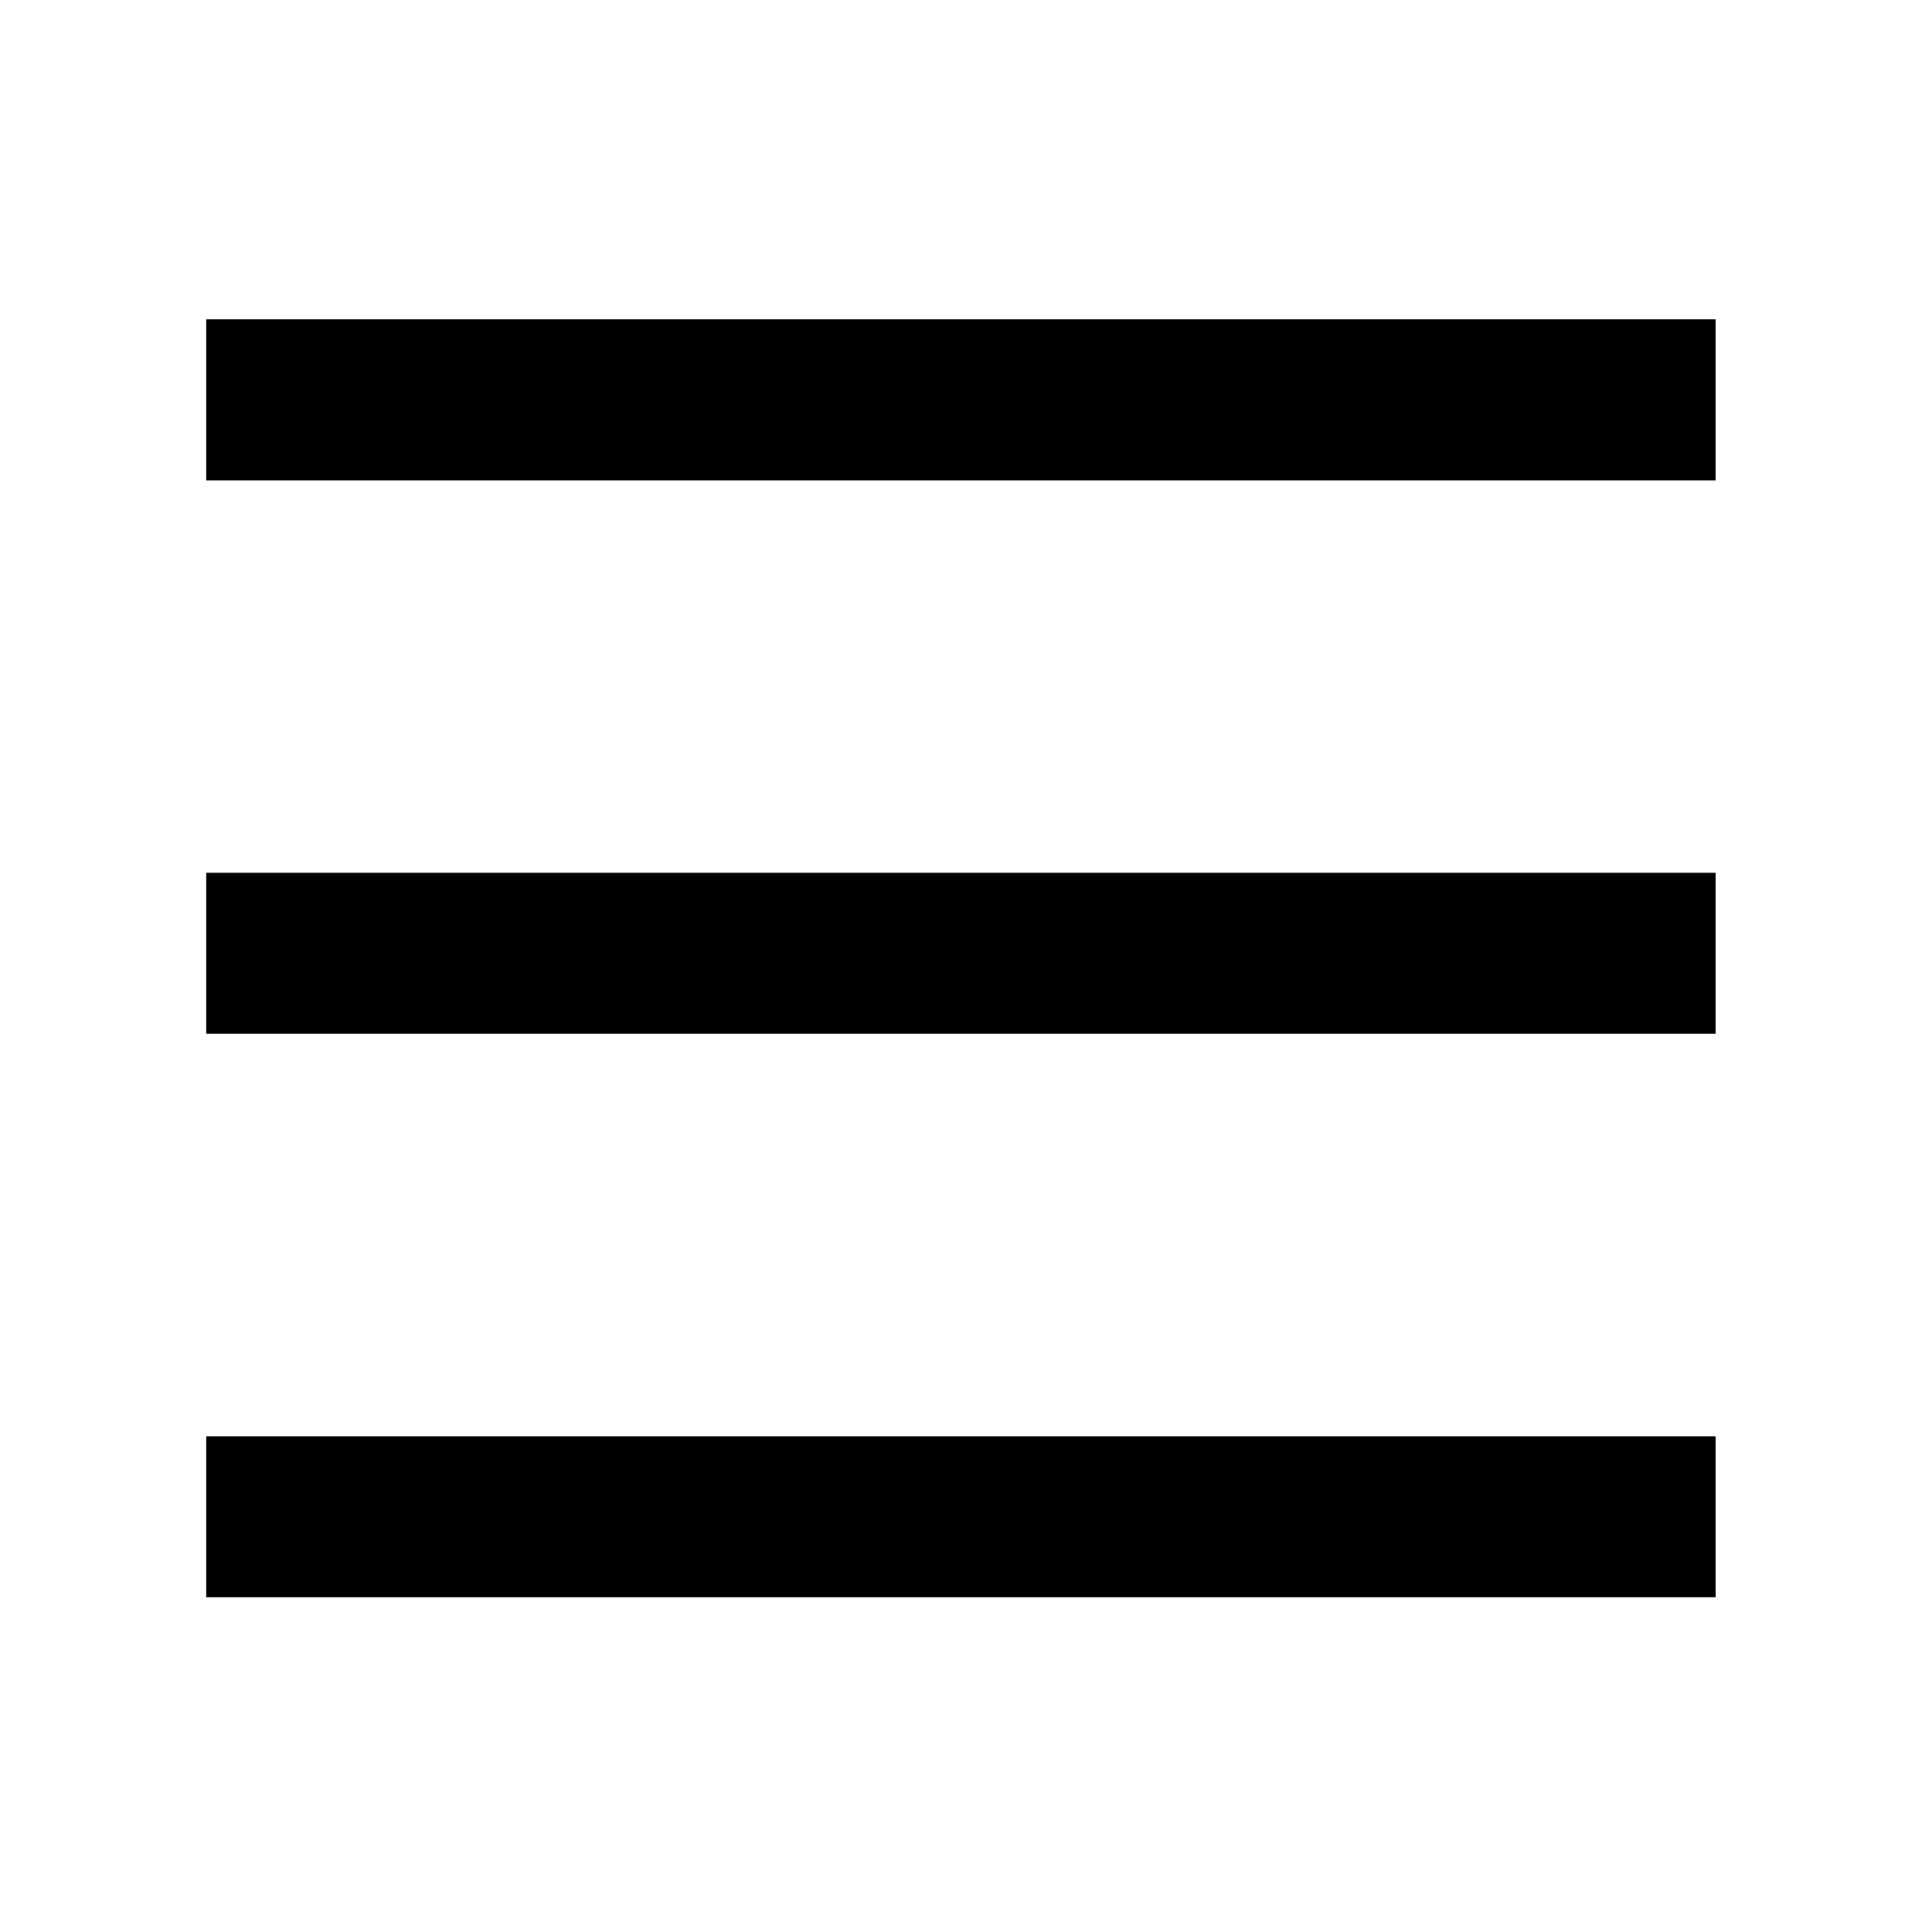
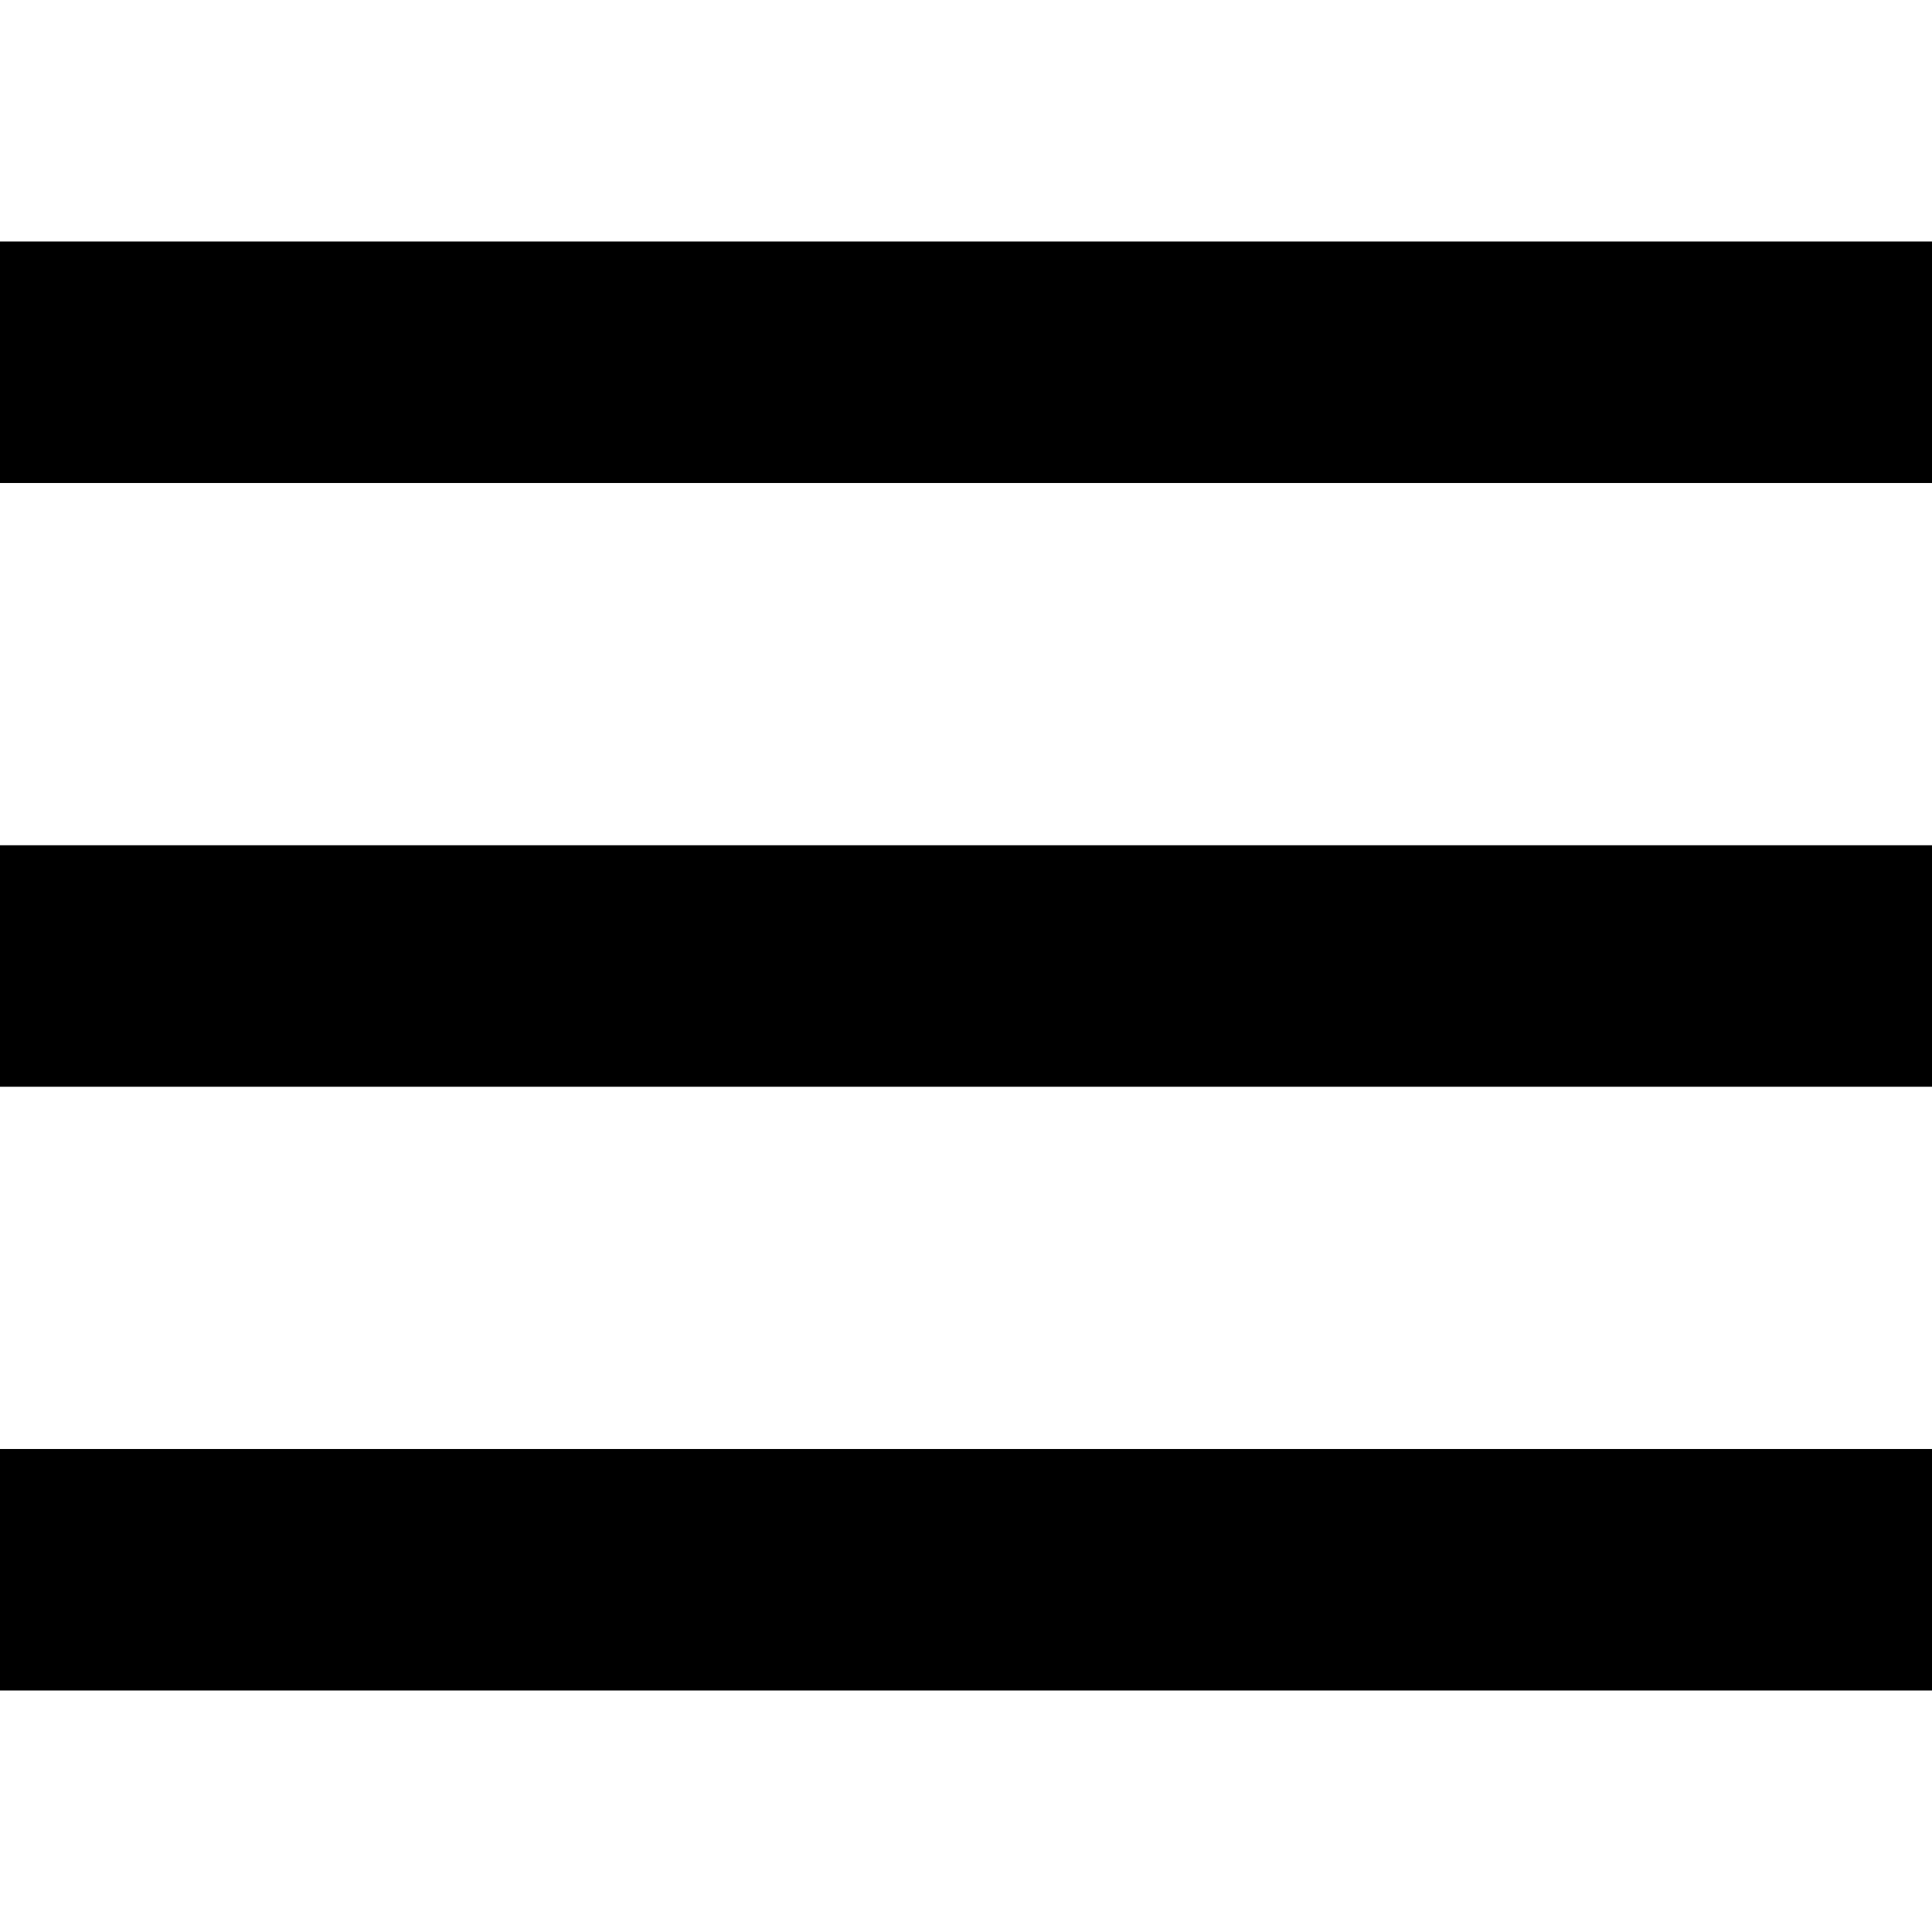
- <svg xmlns="http://www.w3.org/2000/svg" version="1.1" id="Layer_1" x="0px" y="0px" viewBox="0 0 24 24" enable-background="new 0 0 24 24" xml:space="preserve">
-   <rect x="2.562" y="3.967" width="18.75" height="2" />
-   <rect x="2.562" y="10.842" width="18.75" height="2" />
-   <rect x="2.562" y="17.842" width="18.75" height="2" />
+ <svg xmlns="http://www.w3.org/2000/svg" width="16px" height="16px" viewBox="0 0 16 16" version="1.1">
+   <defs />
+   <g id="Page-1" stroke="none" stroke-width="1" fill="none" fill-rule="evenodd">
+     <g id="Bounds" fill="#000000">
+       <g id="Rectangle-path-+-Rectangle-path-+-Rectangle-path-=-Menu" transform="translate(0, 2)">
+         <rect id="Rectangle-path" x="0" y="10" width="16" height="2" />
+         <rect id="Rectangle-path" x="0" y="5" width="16" height="2" />
+         <rect id="Rectangle-path" x="0" y="0" width="16" height="2" />
+       </g>
+     </g>
+   </g>
</svg>
